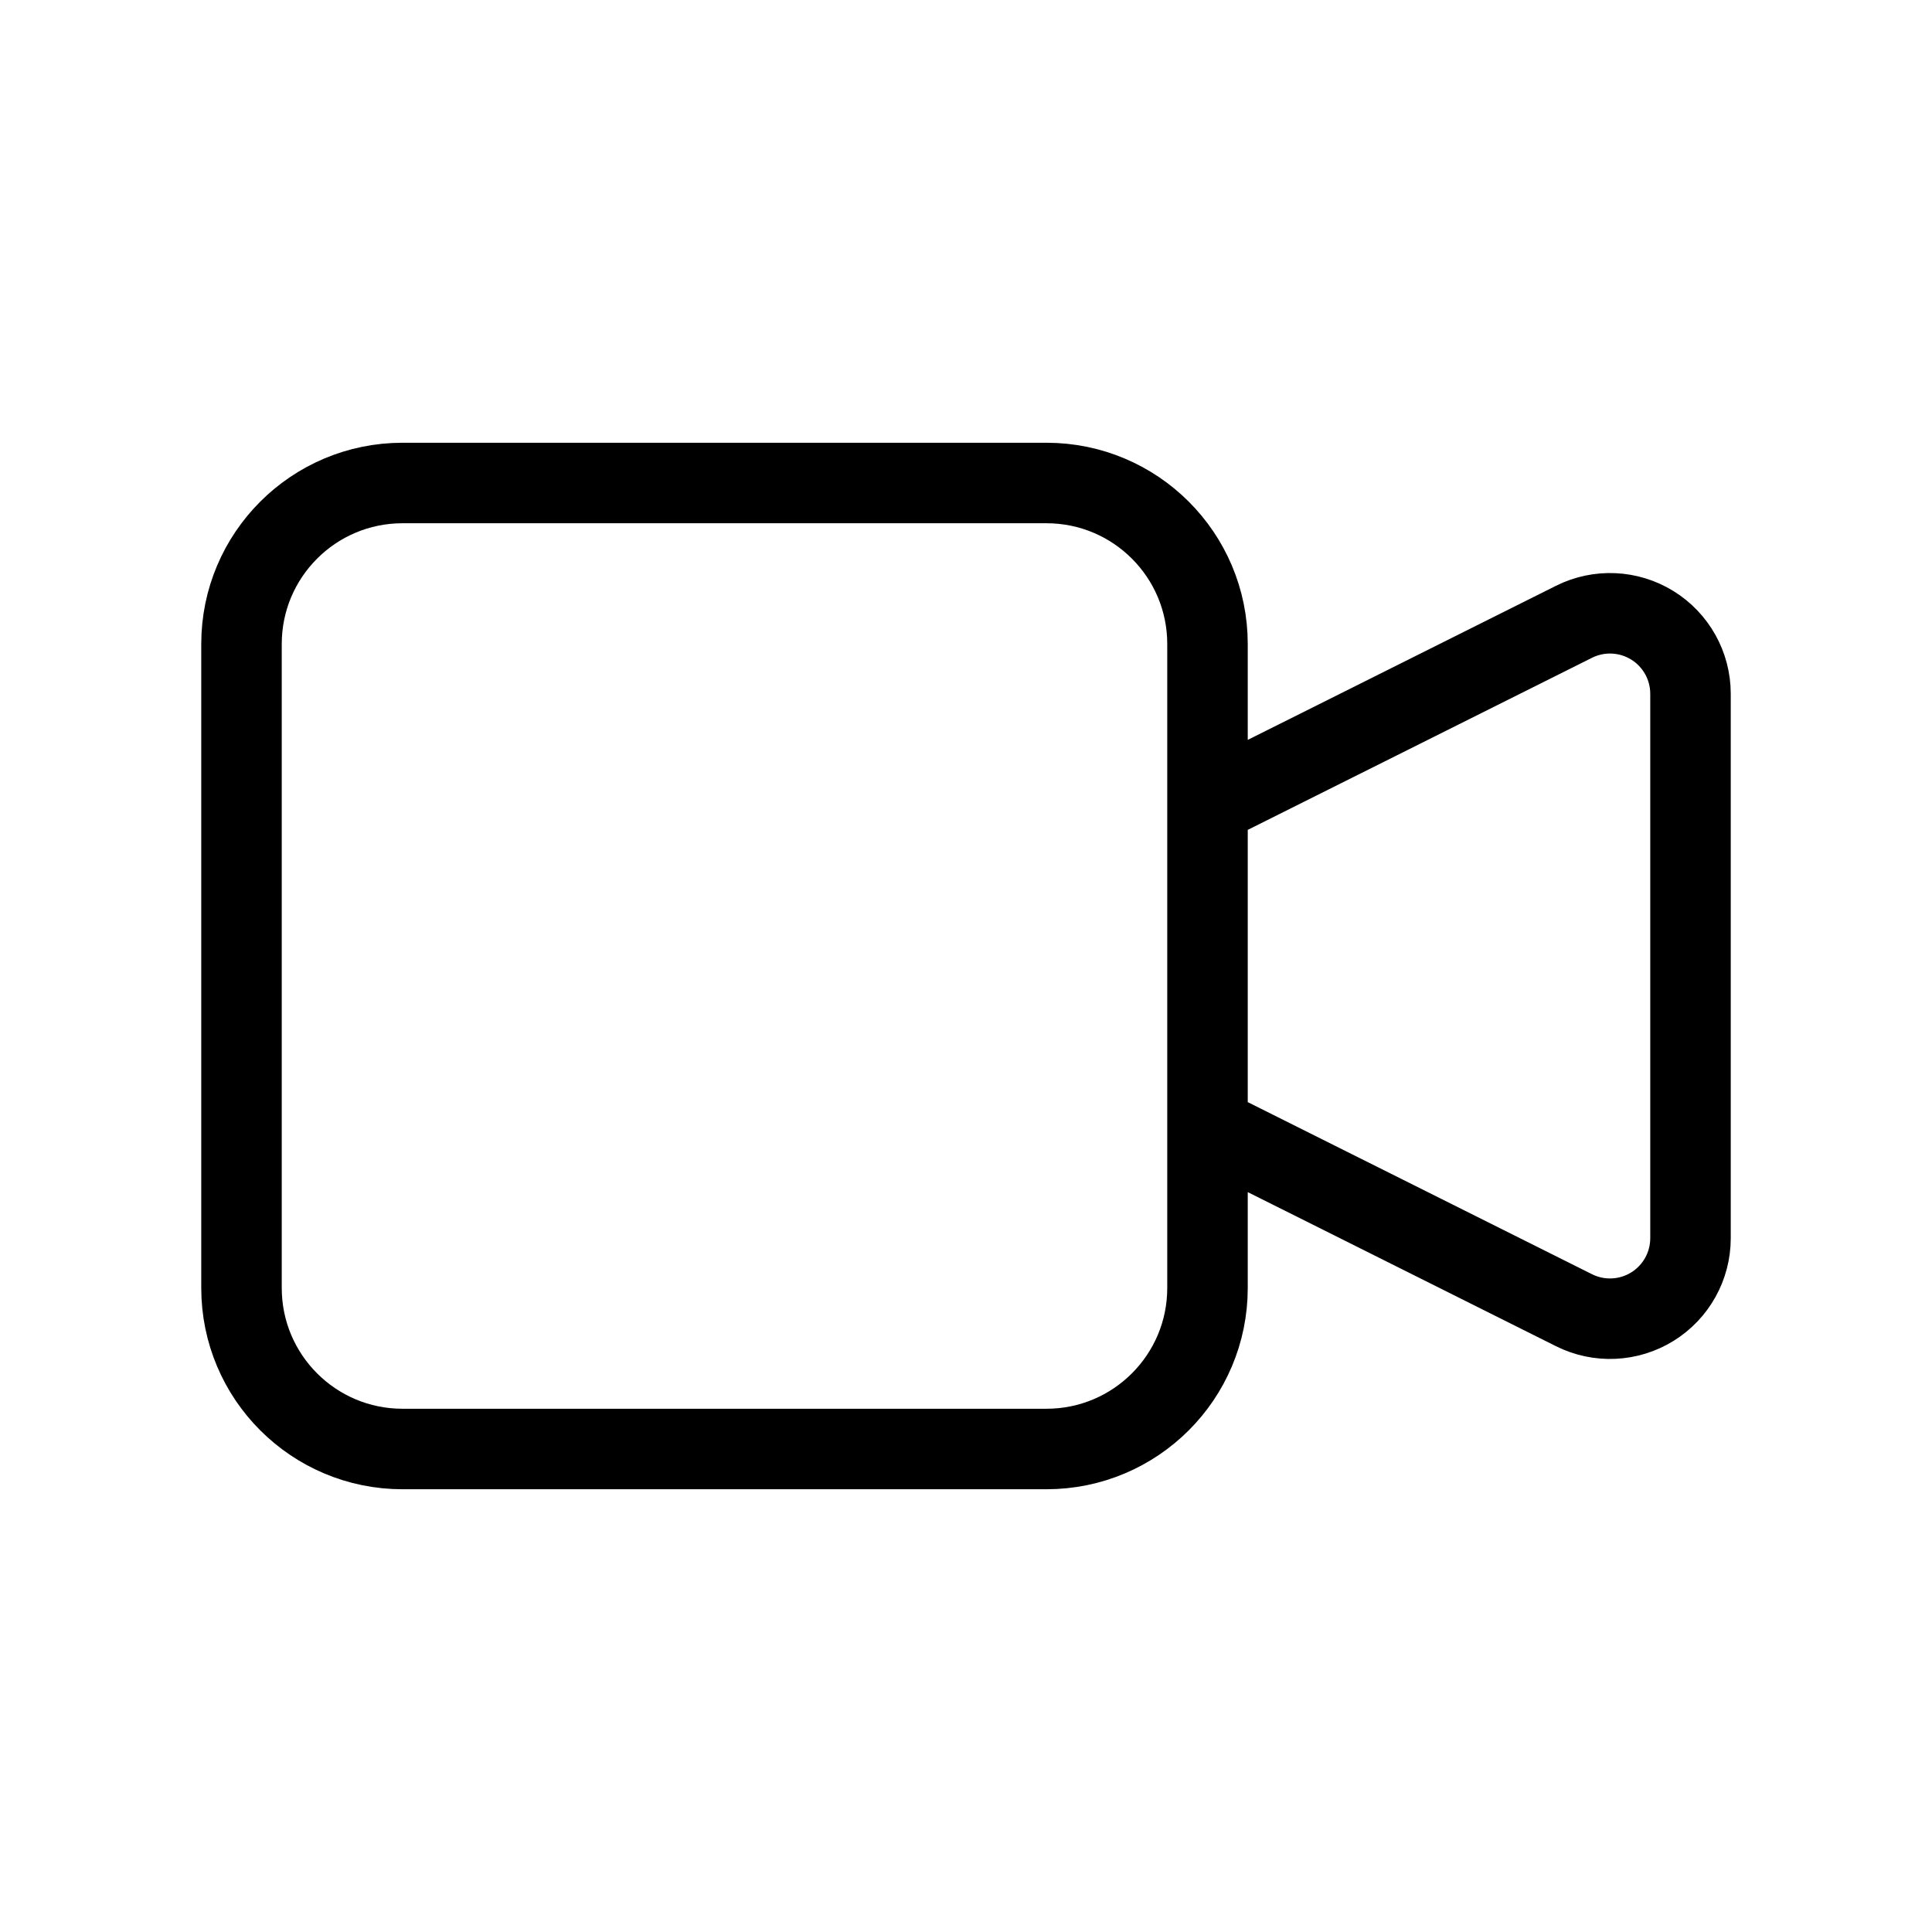
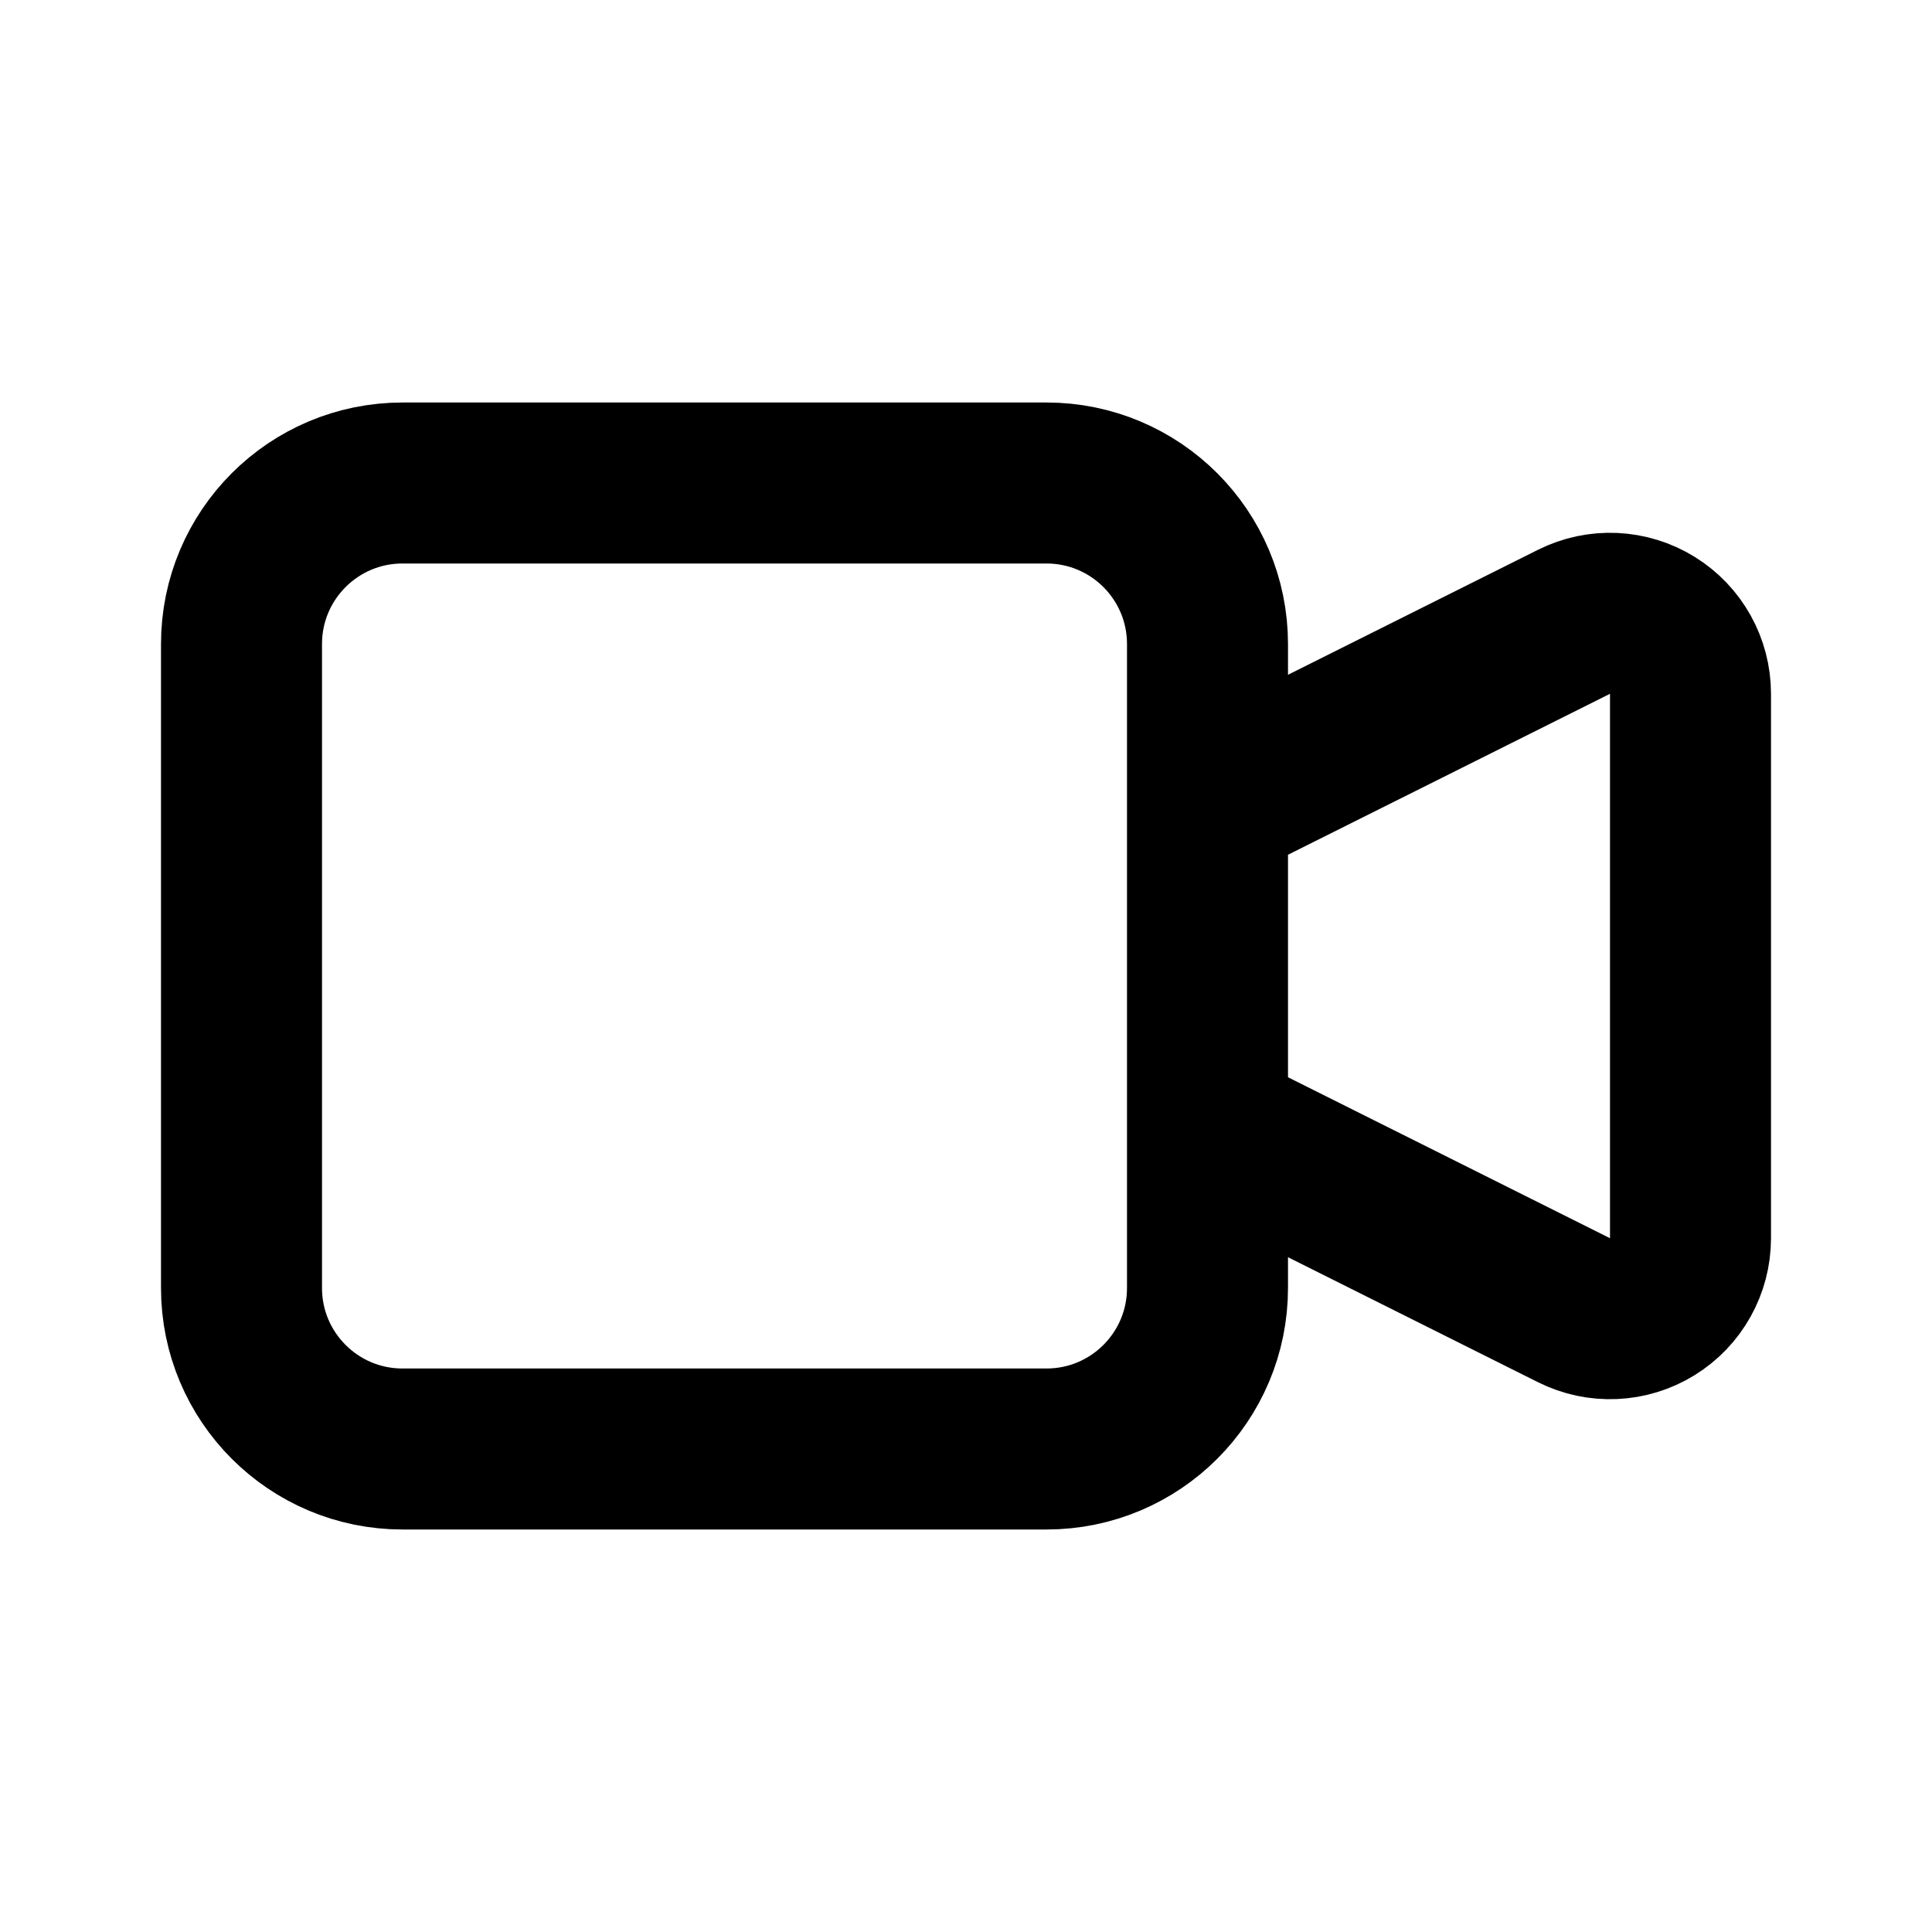
<svg xmlns="http://www.w3.org/2000/svg" className="w-6 h-6" fill="none" stroke="currentColor" viewBox="0 0 24 24">
-   <path strokeLinecap="round" strokeLinejoin="round" strokeWidth="2" d="M15 10l4.553-2.276A1 1 0 0121 8.618v6.764a1 1 0 01-1.447.894L15 14M5 18h8a2 2 0 002-2V8a2 2 0 00-2-2H5a2 2 0 00-2 2v8a2 2 0 002 2z" />
+   <path stroke-linecap="round" stroke-linejoin="round" stroke-width="2" d="M15 10l4.553-2.276A1 1 0 0121 8.618v6.764a1 1 0 01-1.447.894L15 14M5 18h8a2 2 0 002-2V8a2 2 0 00-2-2H5a2 2 0 00-2 2v8a2 2 0 002 2z" />
</svg>
